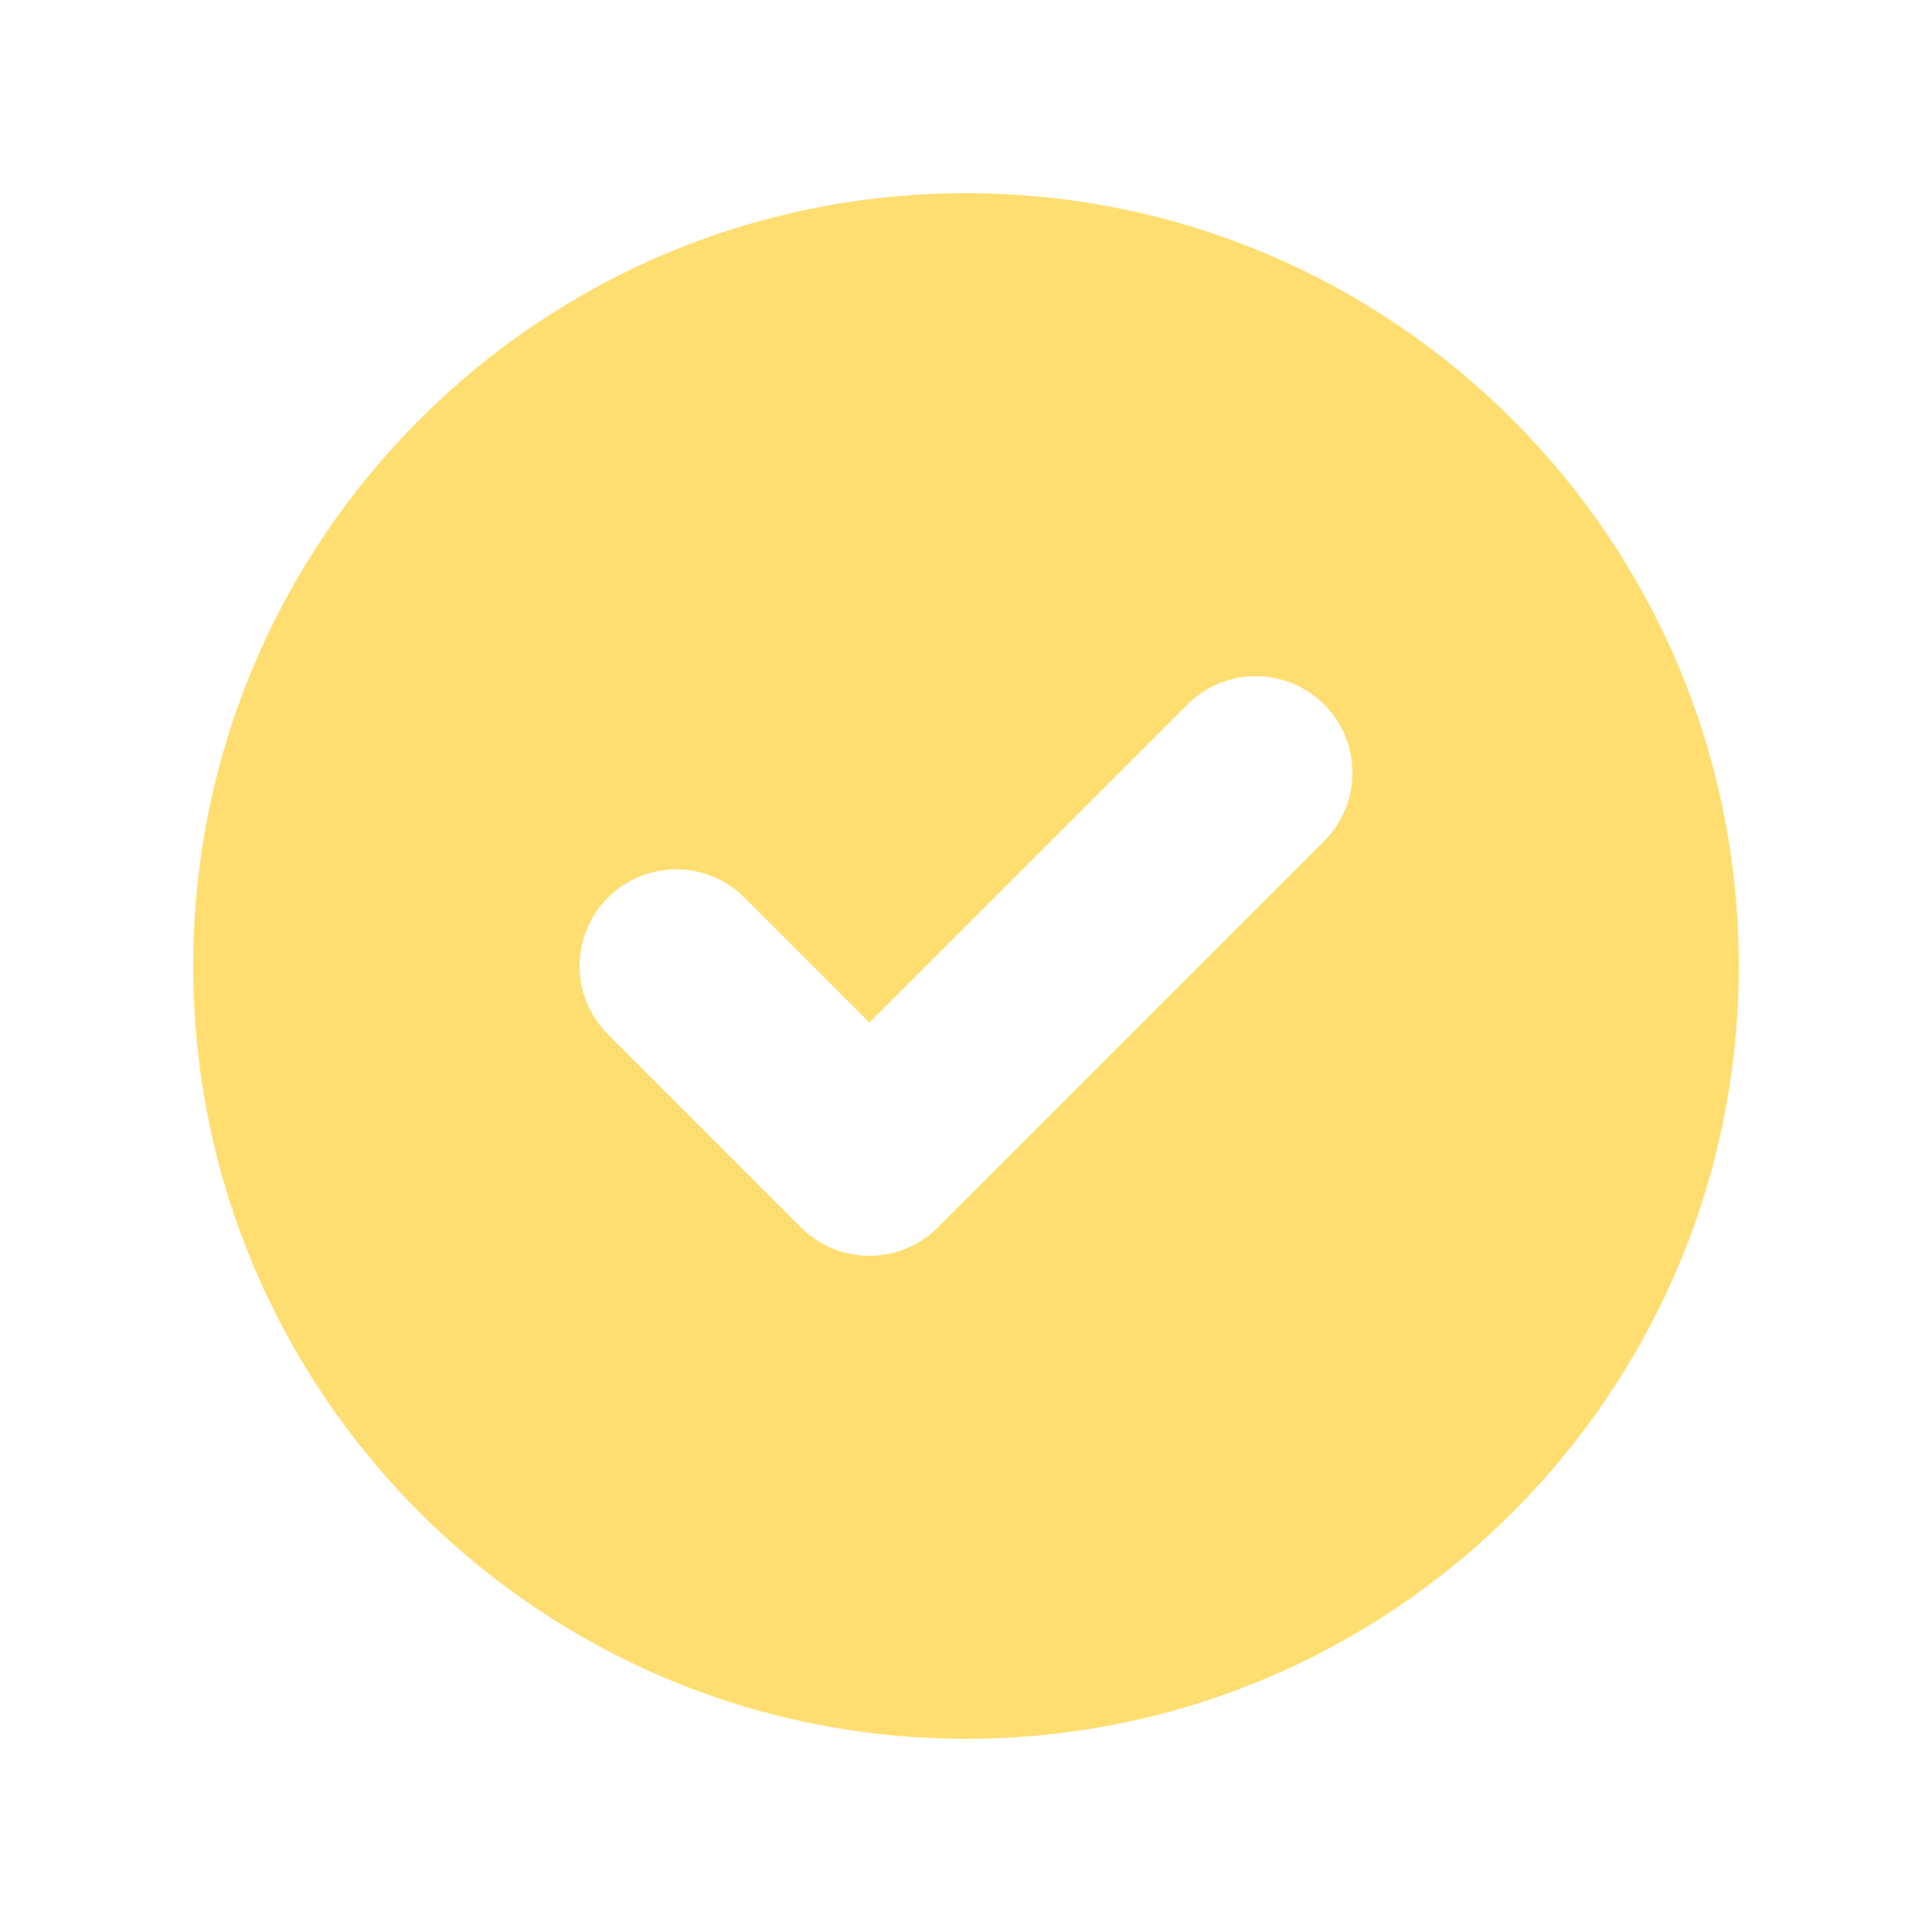
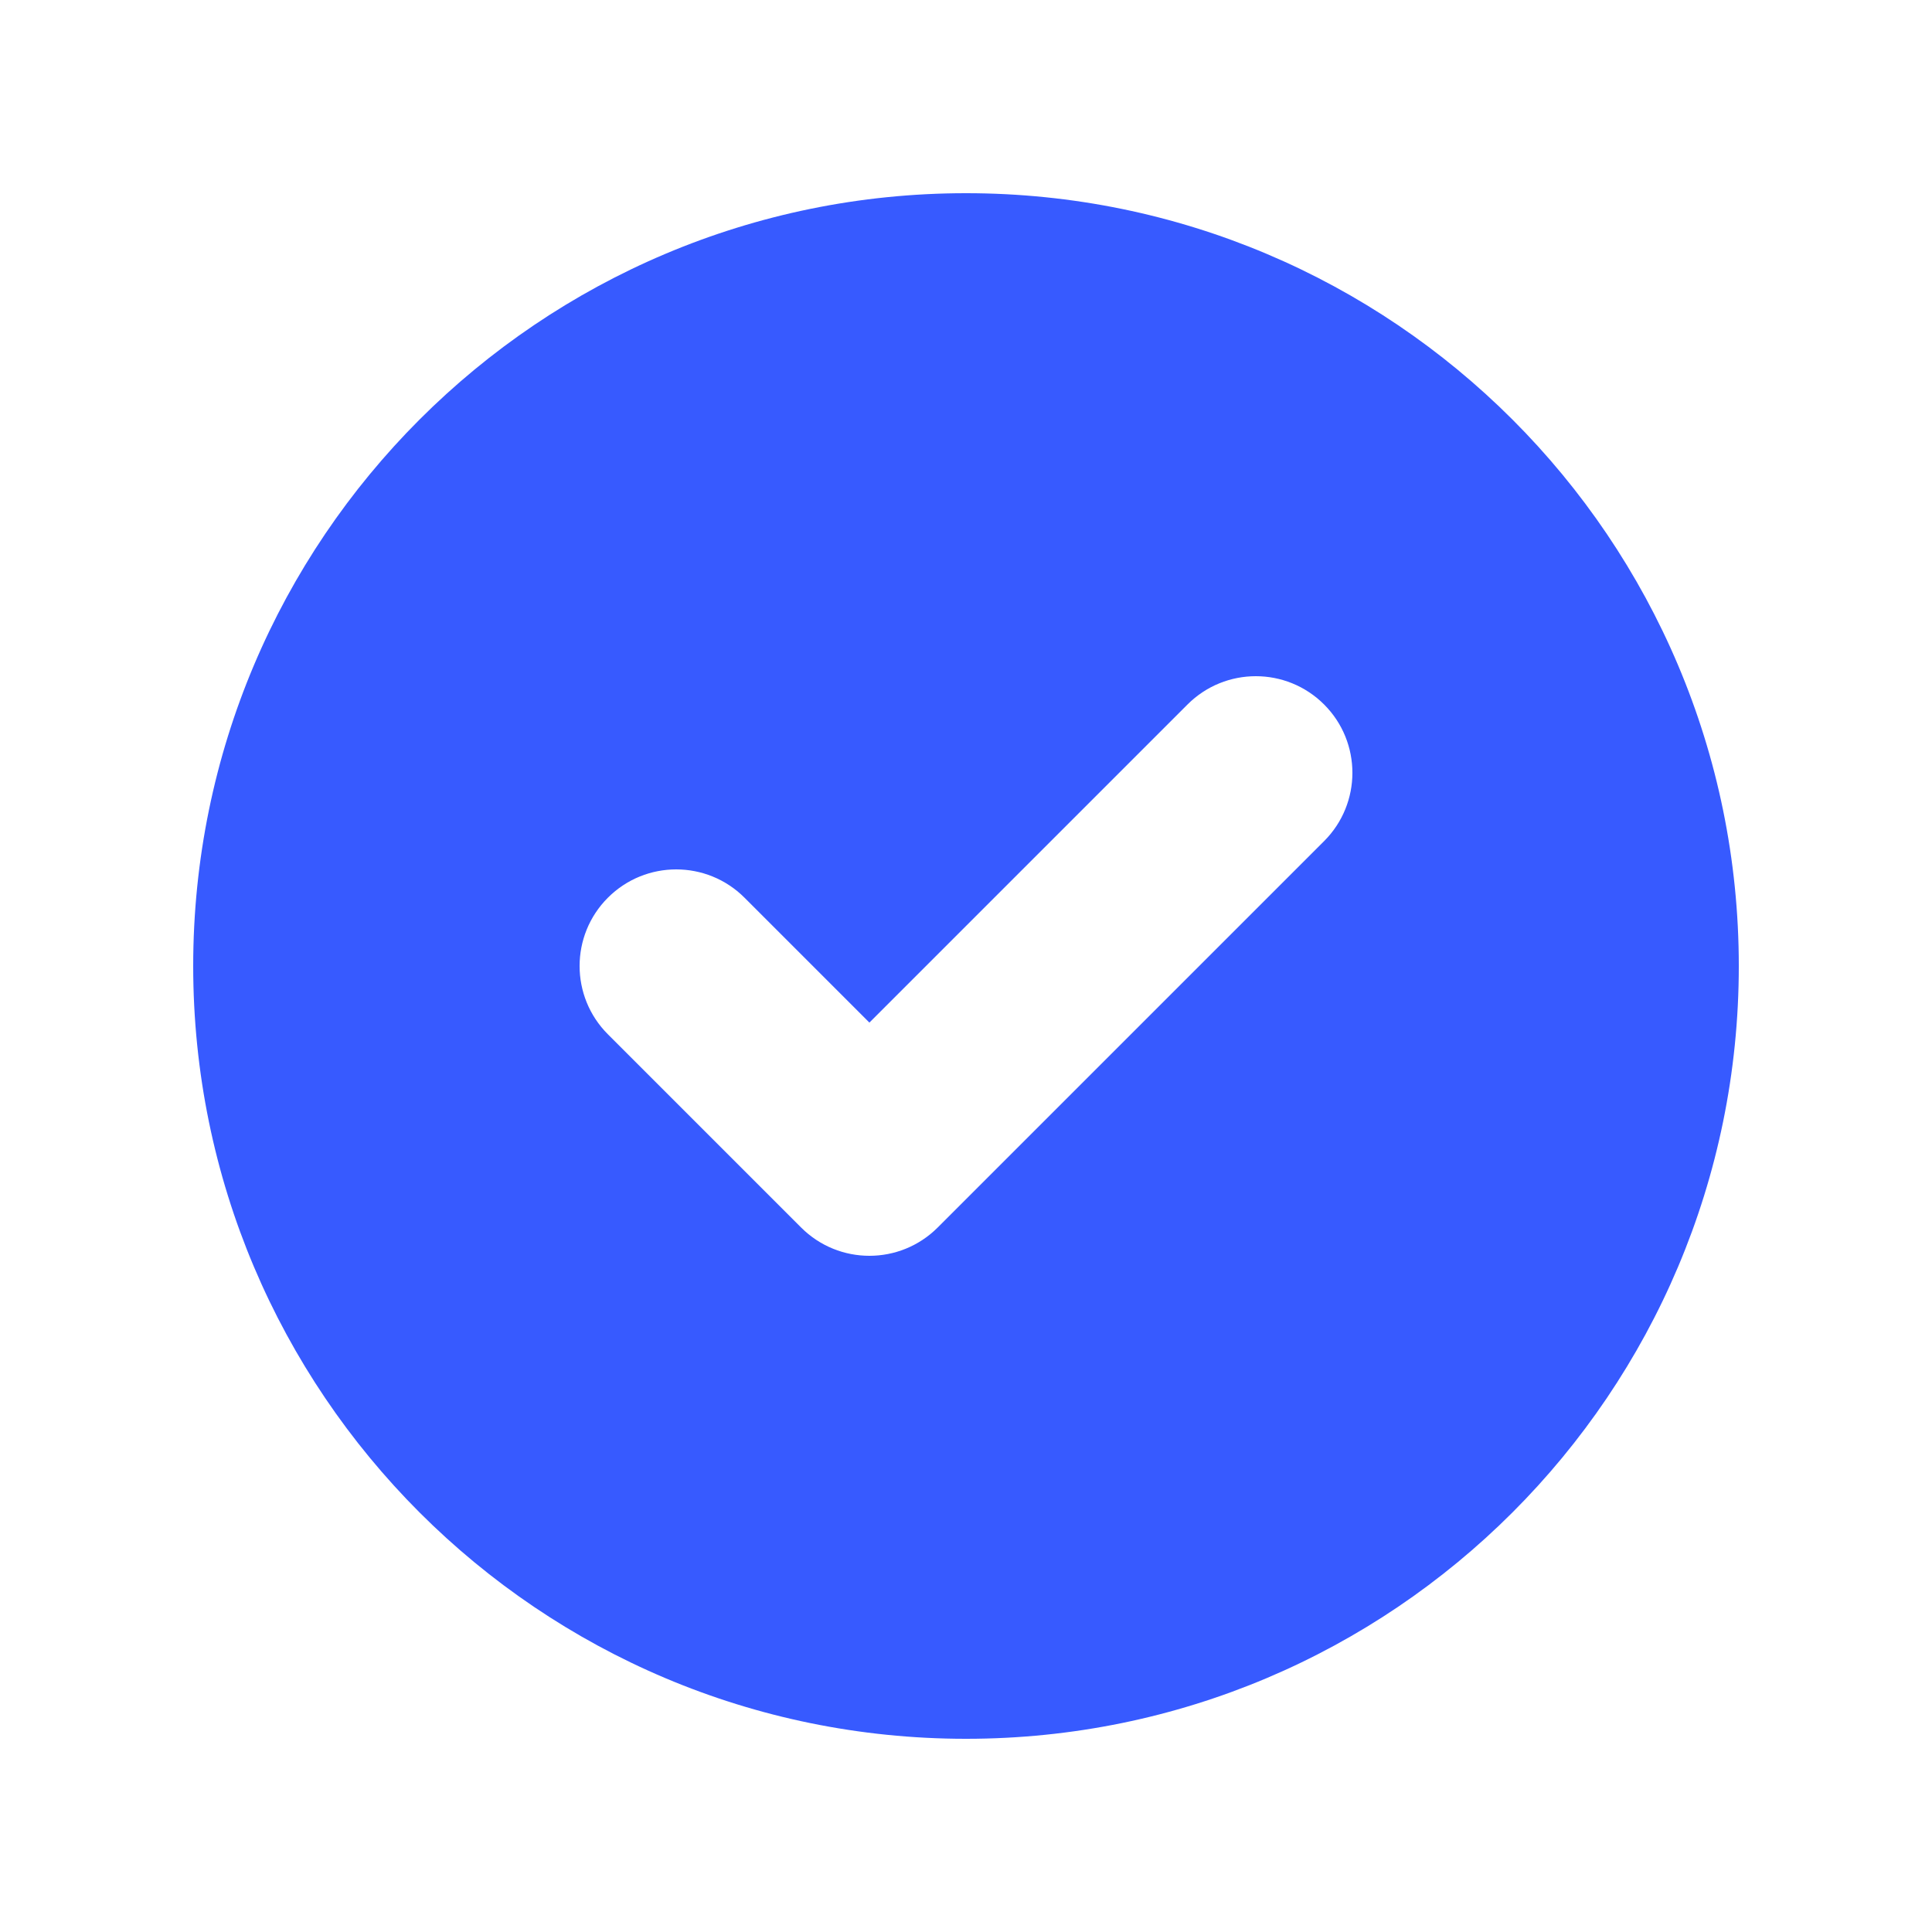
<svg xmlns="http://www.w3.org/2000/svg" width="111" height="111" viewBox="0 0 111 111" fill="none">
-   <path fill-rule="evenodd" clip-rule="evenodd" d="M55.5 99.9C80.022 99.9 99.9 80.022 99.9 55.5C99.9 30.979 80.022 11.1 55.5 11.1C30.979 11.1 11.1 30.979 11.1 55.5C11.1 80.022 30.979 99.9 55.5 99.9ZM76.075 48.324C78.242 46.157 78.242 42.643 76.075 40.476C73.907 38.308 70.393 38.308 68.226 40.476L49.95 58.751L42.775 51.576C40.607 49.408 37.093 49.408 34.926 51.576C32.758 53.743 32.758 57.257 34.926 59.424L46.026 70.524C48.193 72.692 51.707 72.692 53.874 70.524L76.075 48.324Z" fill="#FFDE71" />
+   <path fill-rule="evenodd" clip-rule="evenodd" d="M55.5 99.9C80.022 99.9 99.9 80.022 99.9 55.5C99.9 30.979 80.022 11.1 55.5 11.1C30.979 11.1 11.1 30.979 11.1 55.5C11.1 80.022 30.979 99.9 55.5 99.9ZM76.075 48.324C78.242 46.157 78.242 42.643 76.075 40.476C73.907 38.308 70.393 38.308 68.226 40.476L49.95 58.751L42.775 51.576C40.607 49.408 37.093 49.408 34.926 51.576C32.758 53.743 32.758 57.257 34.926 59.424L46.026 70.524C48.193 72.692 51.707 72.692 53.874 70.524L76.075 48.324Z" fill="#375AFF" />
</svg>
